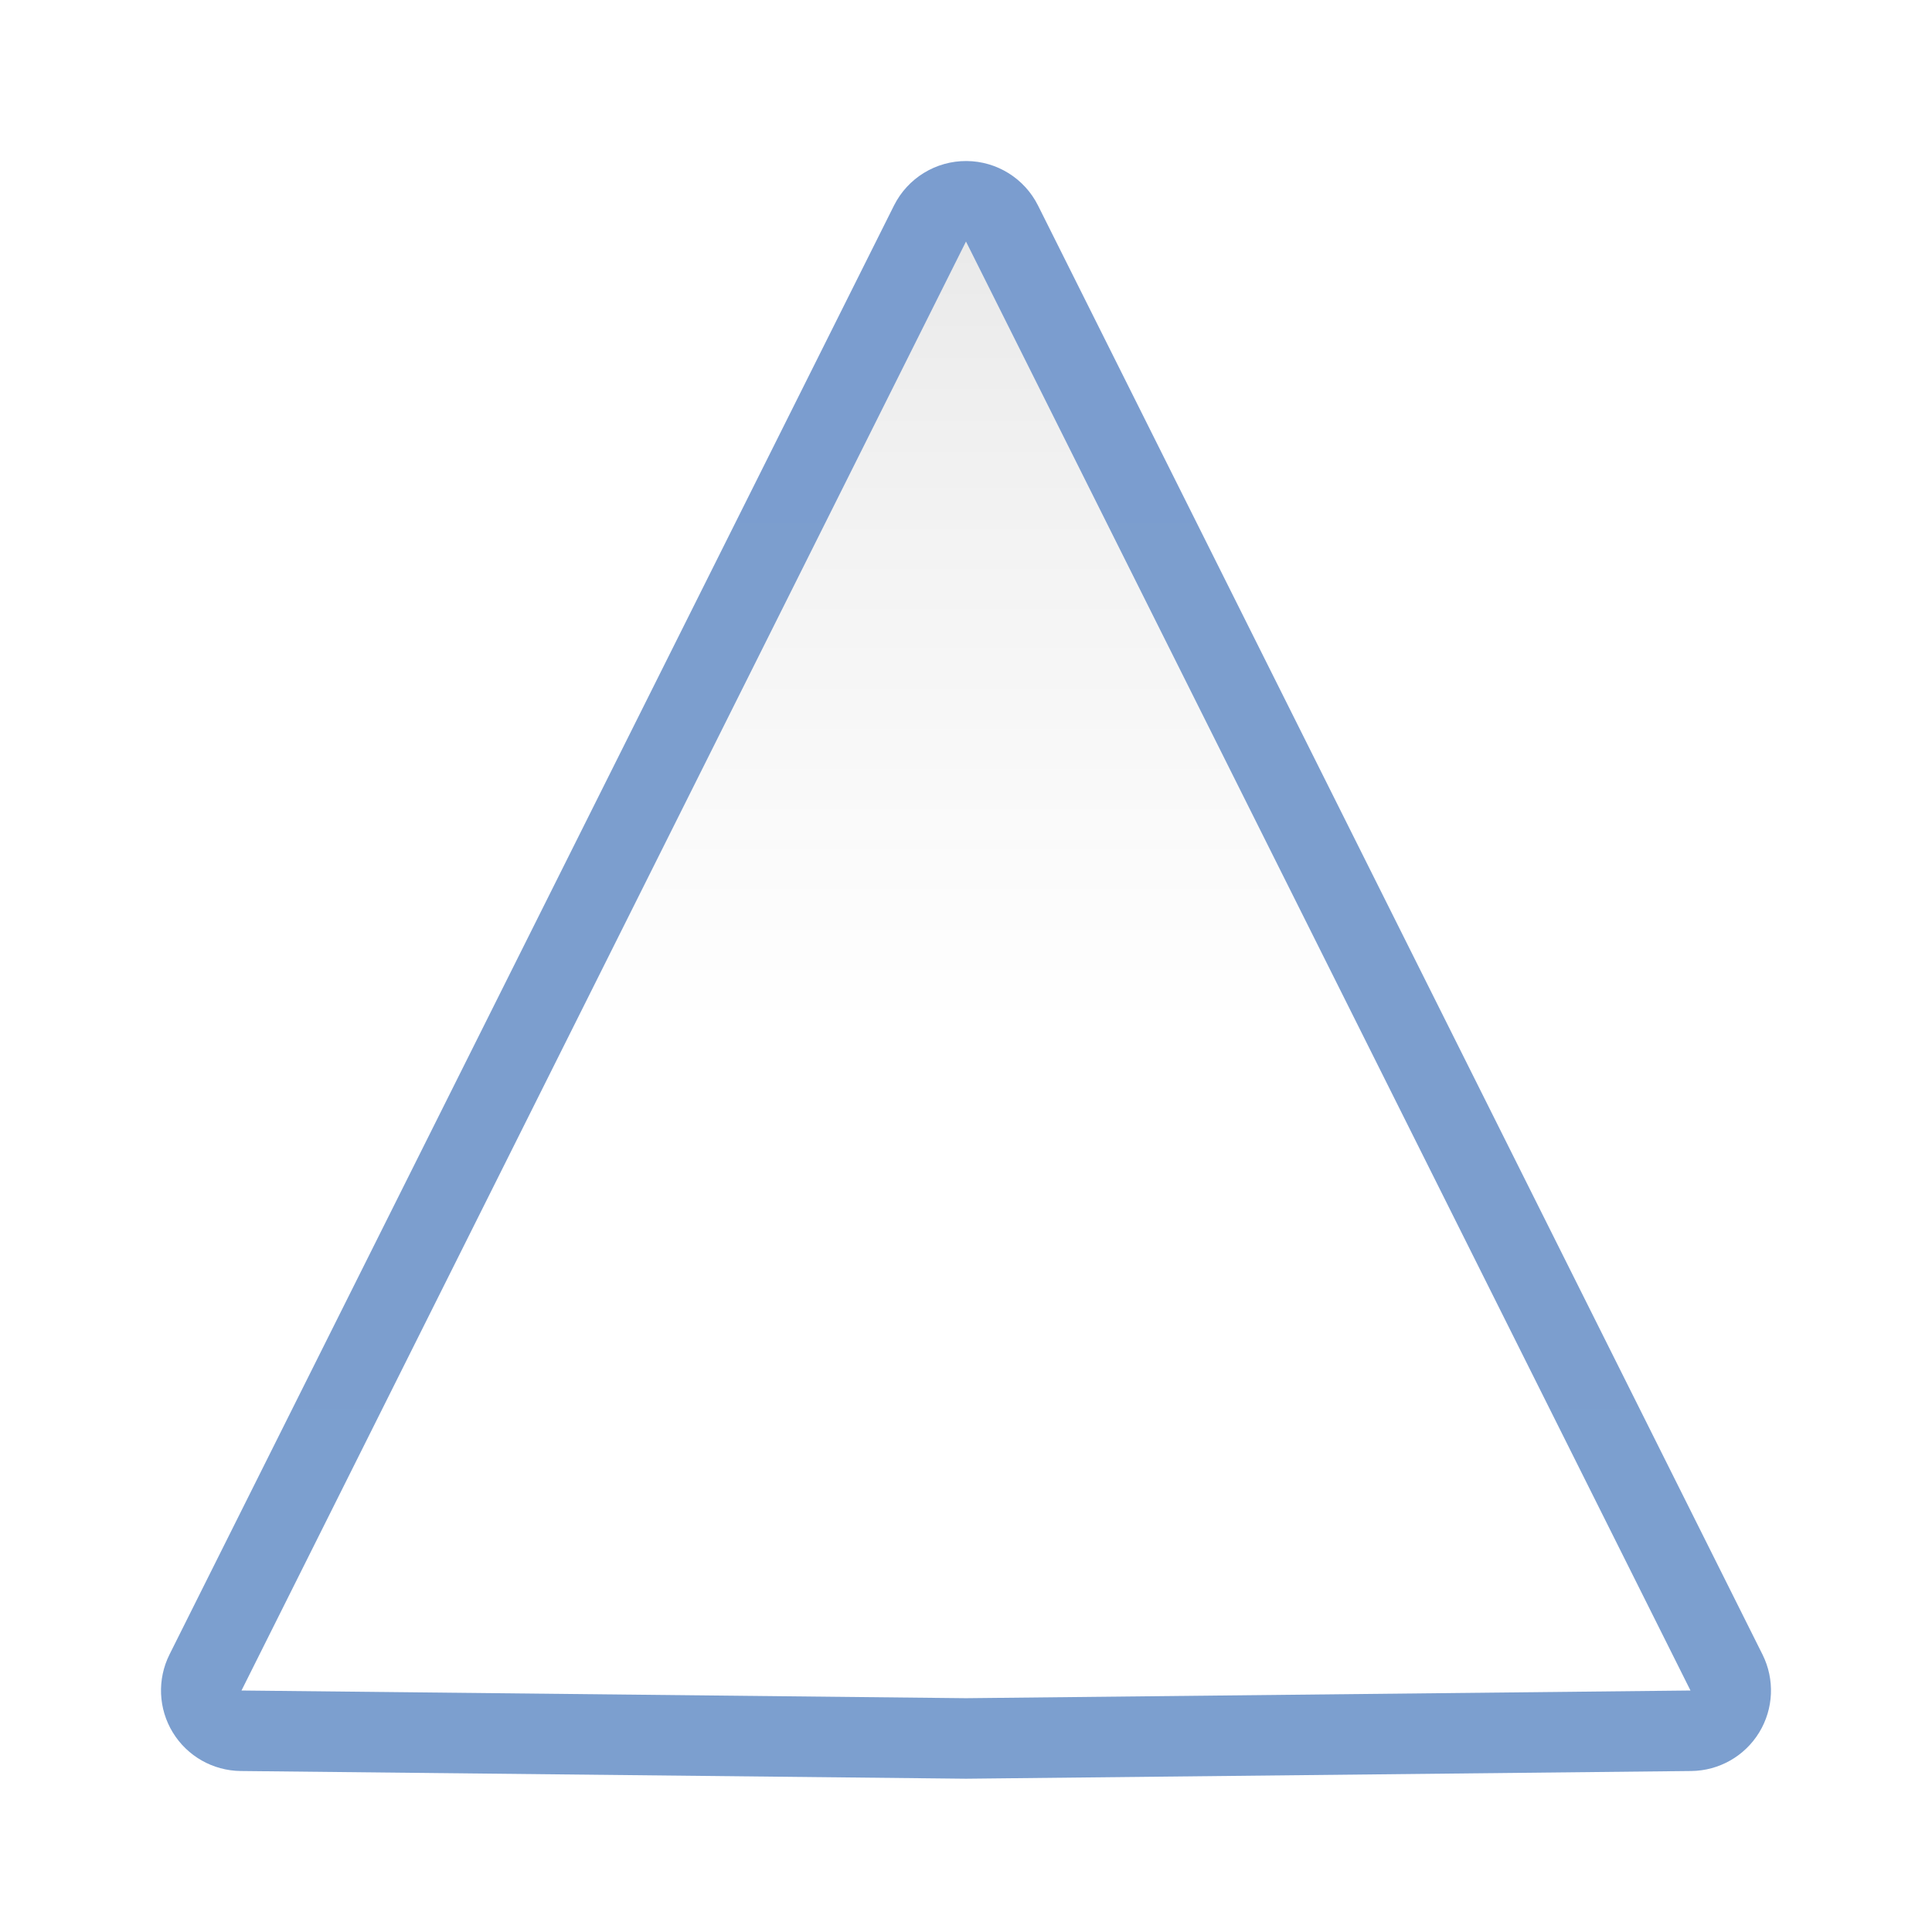
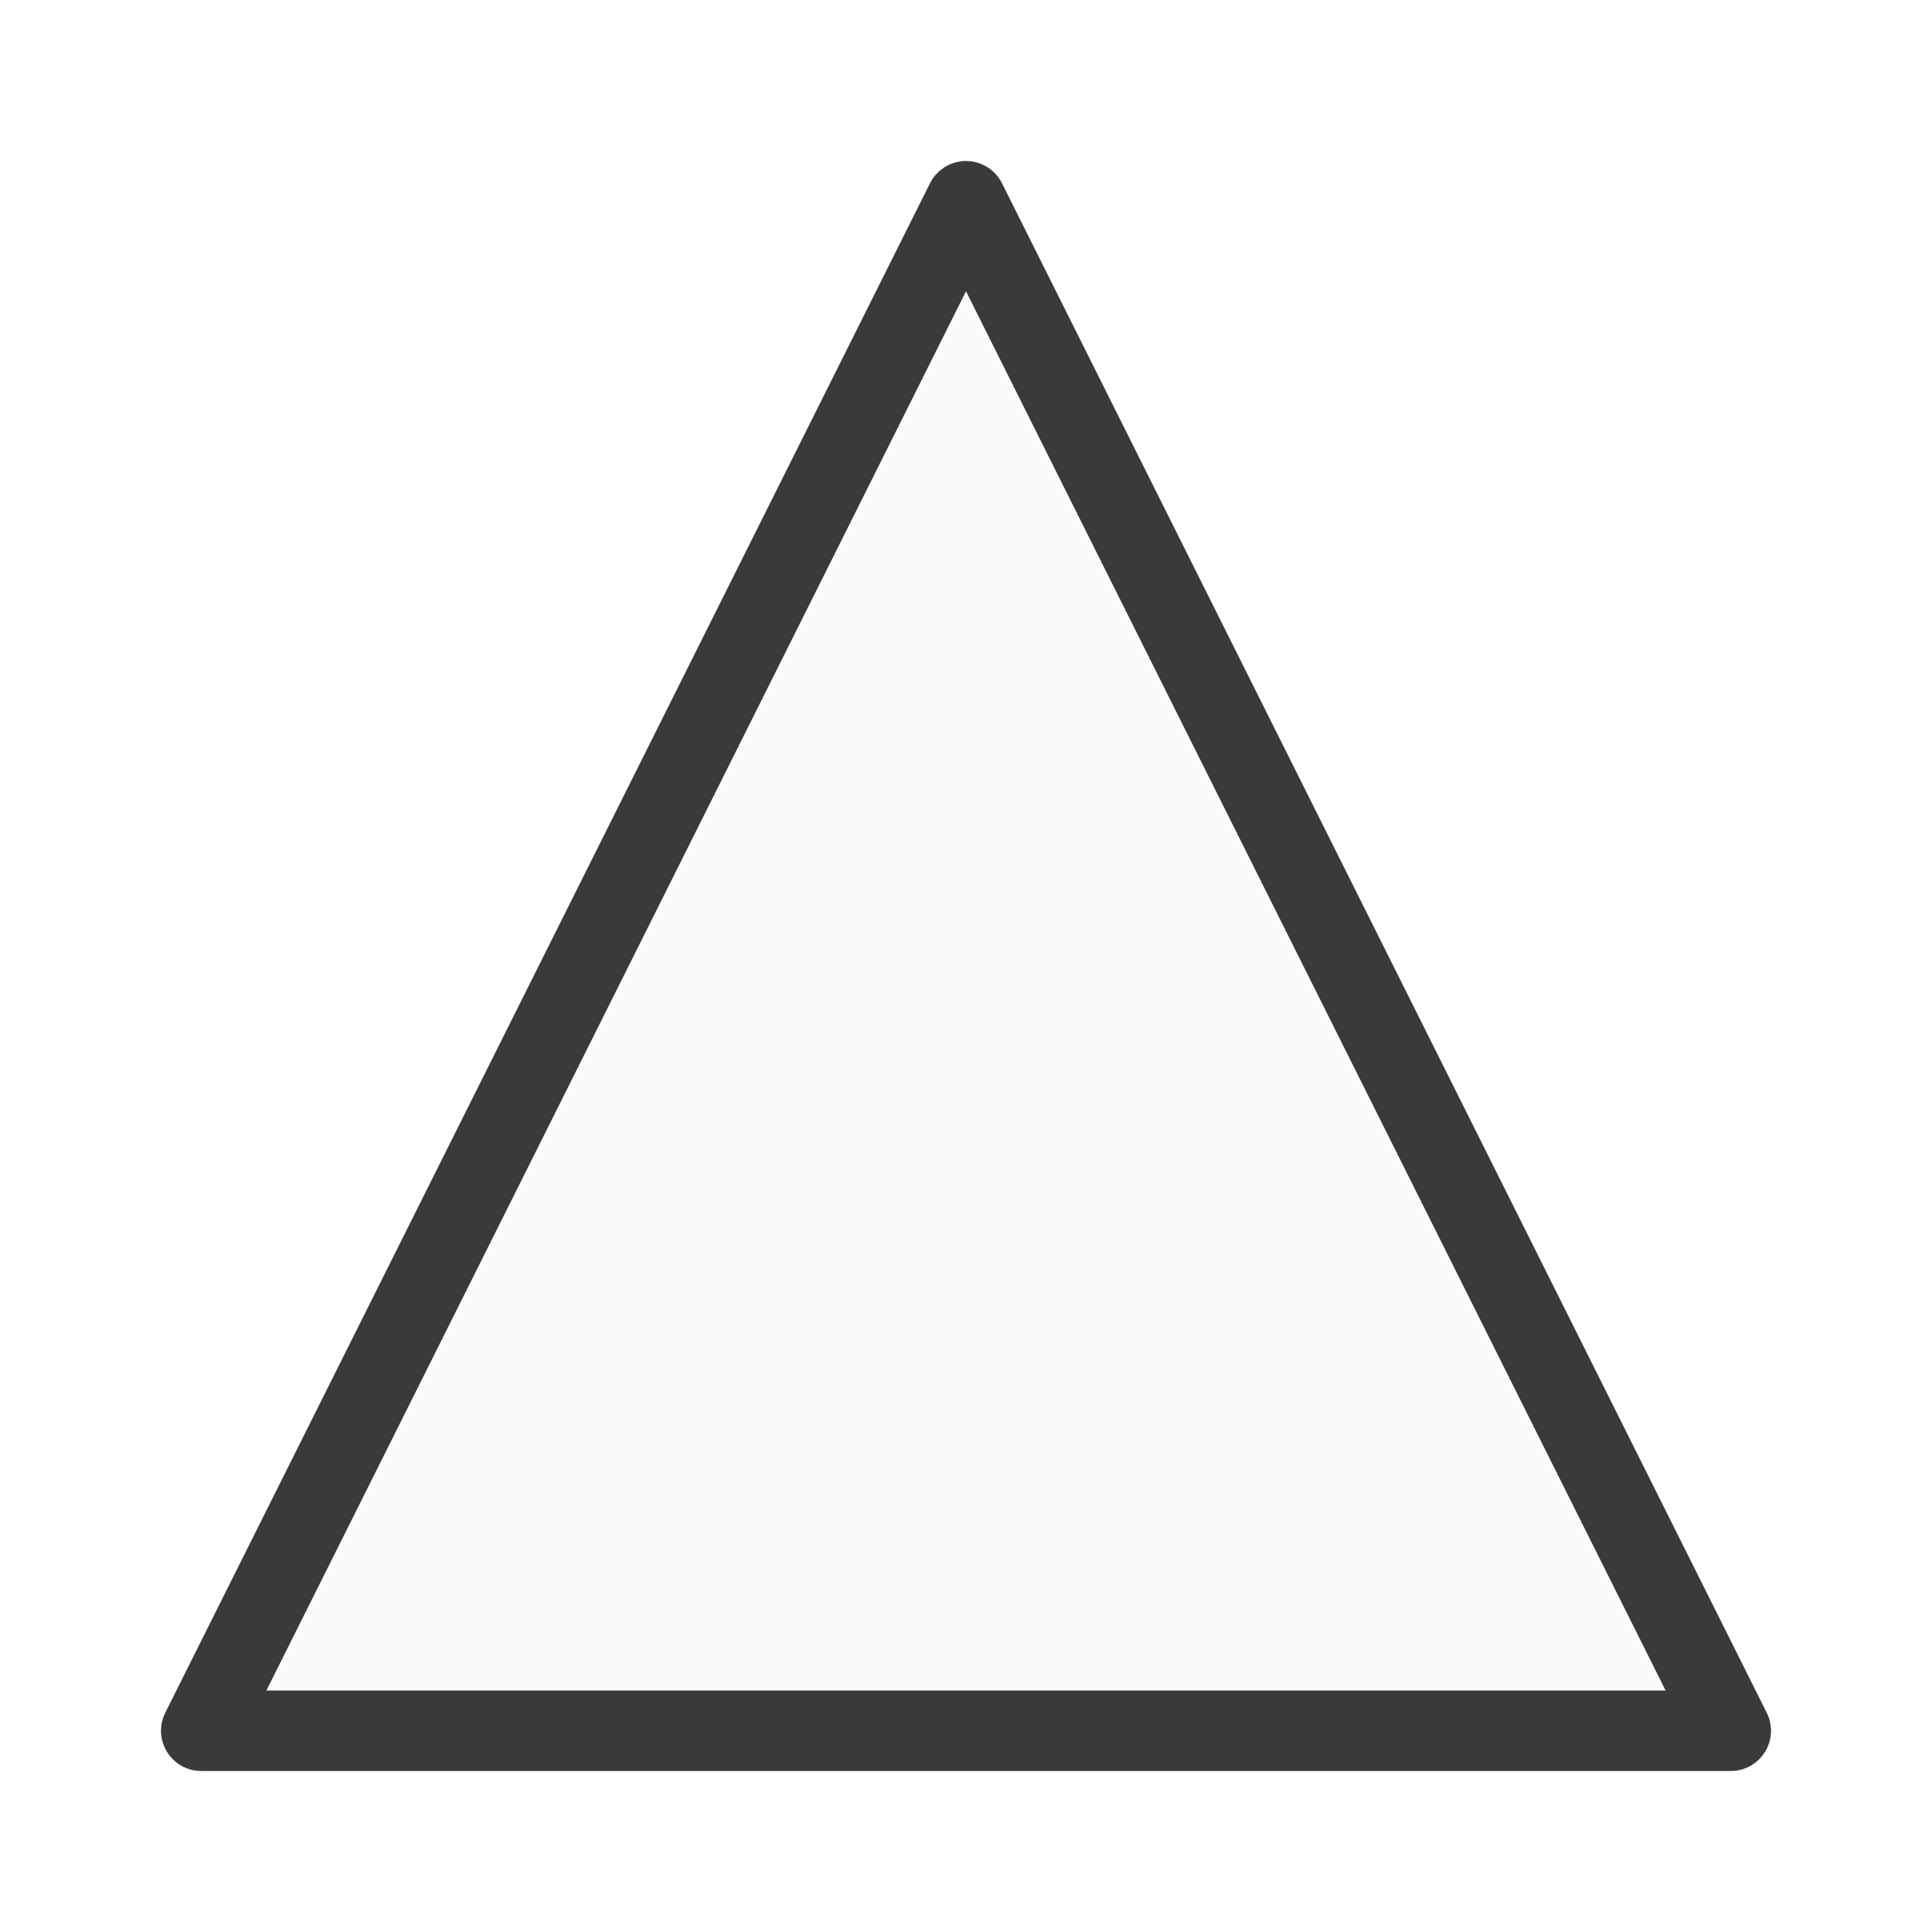
- <svg xmlns="http://www.w3.org/2000/svg" height="24" viewBox="0 0 24 24" width="24">
-   <linearGradient id="a" gradientUnits="userSpaceOnUse" x1="63.999" x2="63.999" y1="128" y2=".002">
-     <stop offset="0" stop-color="#fff" />
-     <stop offset=".464" stop-color="#fff" />
-     <stop offset=".781" stop-color="#f1f1f1" />
-     <stop offset=".906" stop-color="#eaeaea" />
-     <stop offset="1" stop-color="#dfdfdf" />
-   </linearGradient>
-   <linearGradient id="b" gradientUnits="userSpaceOnUse" x1="63.999" x2="63.999" y1="128" y2=".002">
-     <stop offset="0" stop-color="#7c9fcf" />
-     <stop offset=".5" stop-color="#7c9ece" />
-     <stop offset="1" stop-color="#7b9dcf" />
-   </linearGradient>
-   <g transform="matrix(.171875 0 0 .171875 1 1)">
-     <path d="m64.041 5.82a5.819 5.819 0 0 0 -5.246 3.217l-52.363 104.725a5.819 5.819 0 0 0 5.143 8.42l52.363.557a5.819 5.819 0 0 0 .125 0l52.361-.557a5.819 5.819 0 0 0 5.143-8.42l-52.361-104.725a5.819 5.819 0 0 0 -5.164-3.217z" fill="url(#b)" />
-     <path d="m11.636 116.364 52.364.556 52.362-.556-52.363-104.726z" fill="url(#a)" />
-   </g>
+ <svg xmlns="http://www.w3.org/2000/svg" viewBox="0 0 24 24">
+   <path class="icn icn--shape-color" d="M 2.5,21.5 12,2.5 21.5,21.5 Z" fill="#fafafa" stroke="#3a3a38" stroke-linecap="round" stroke-linejoin="round" />
</svg>
